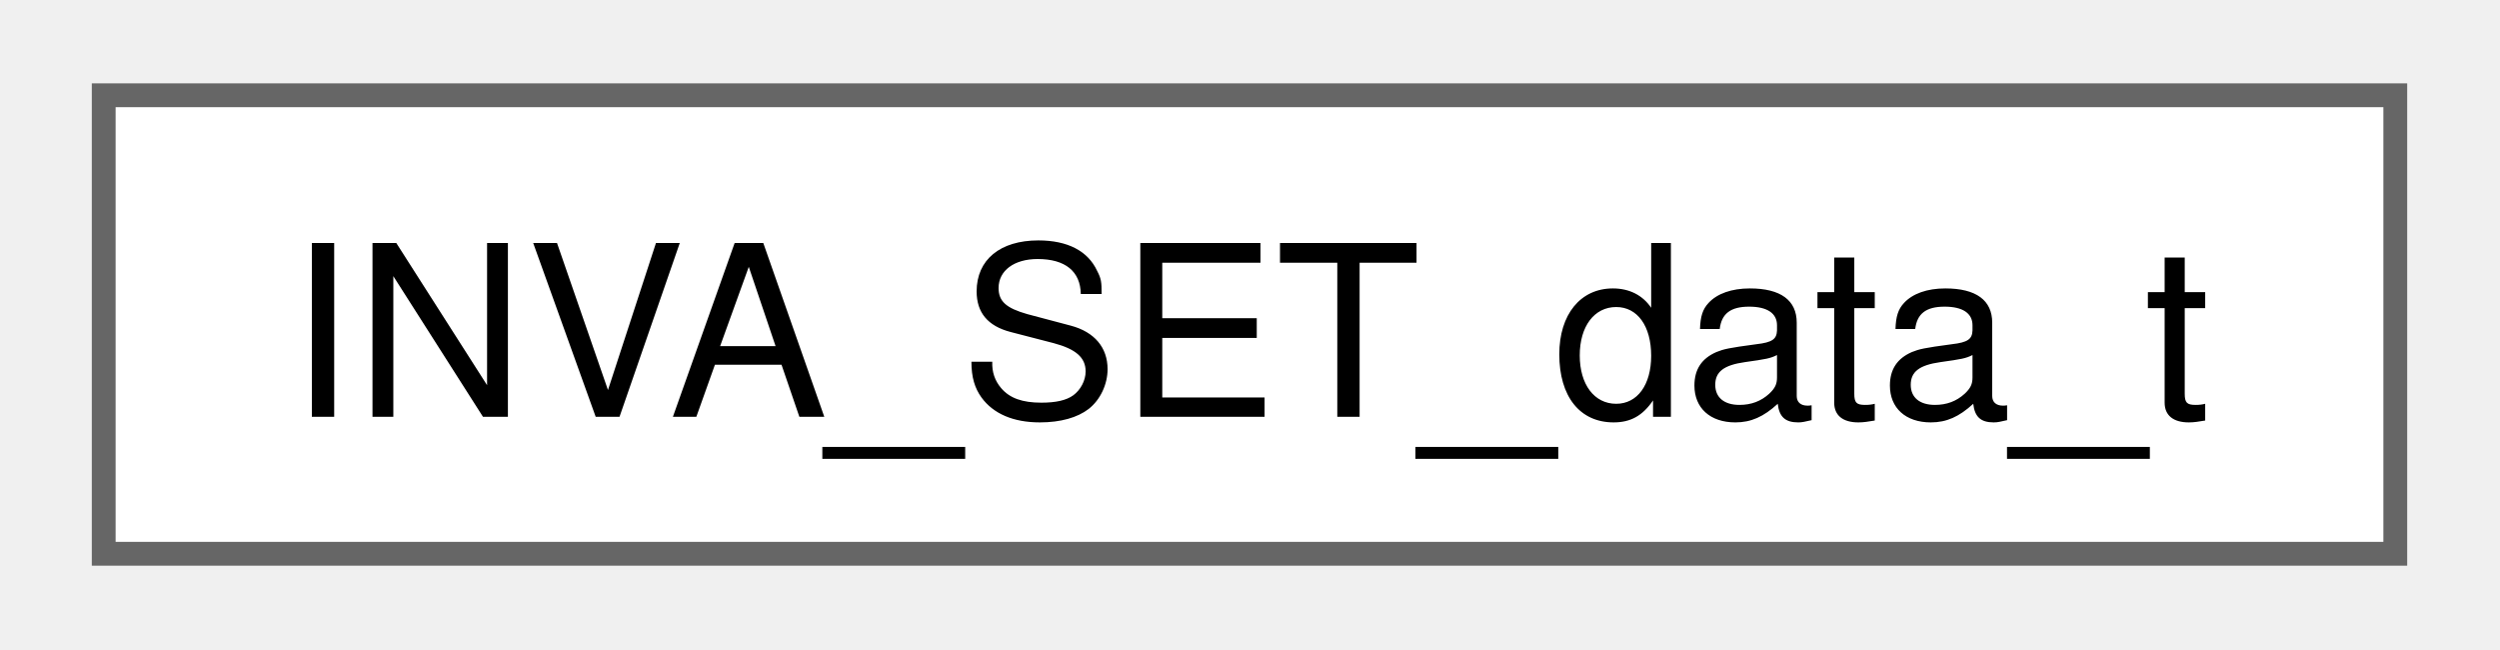
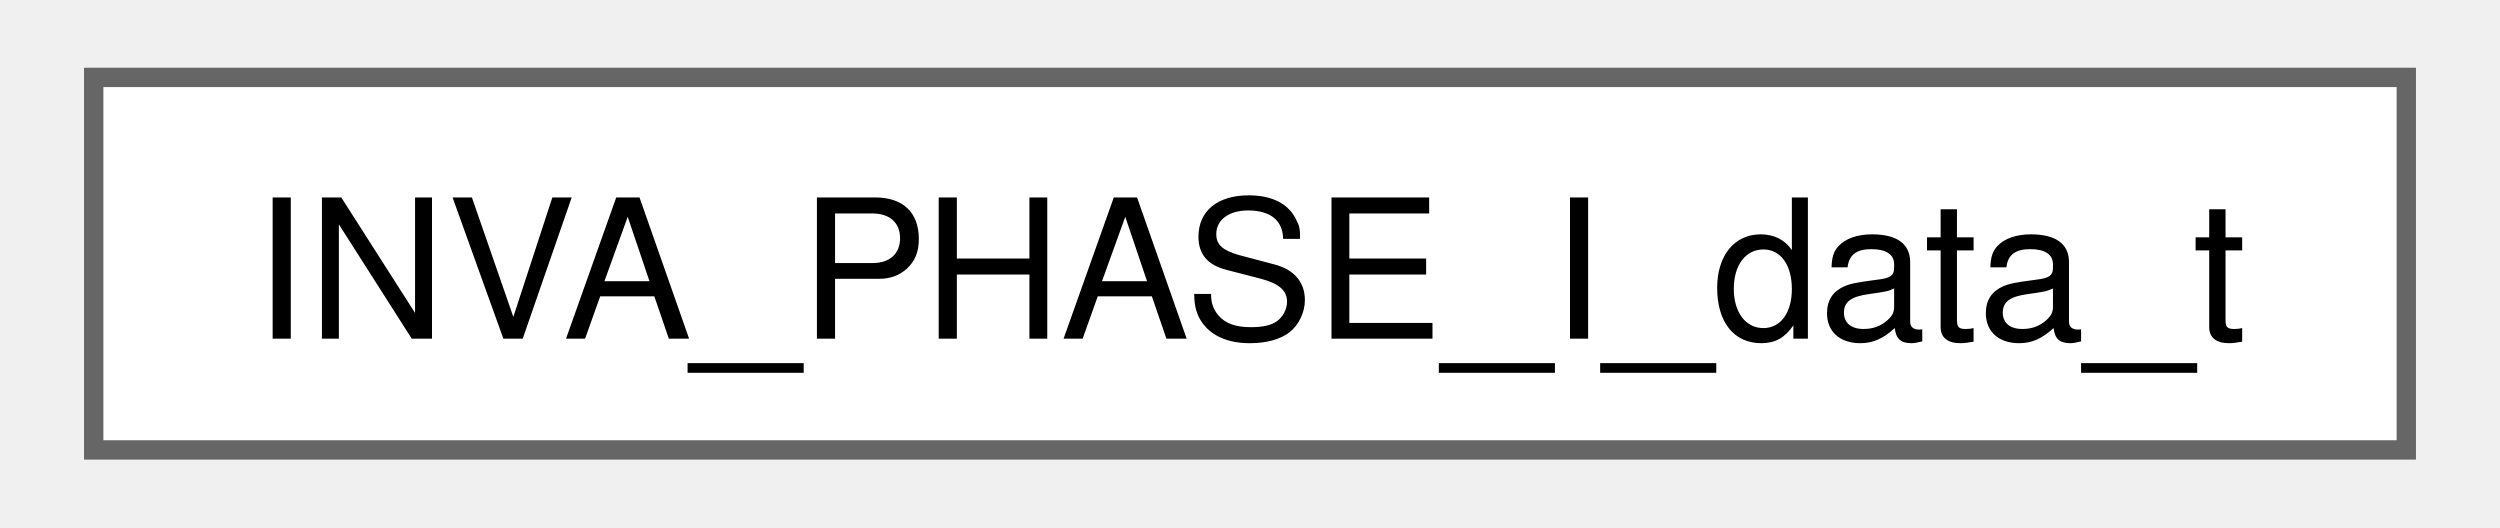
- <svg xmlns="http://www.w3.org/2000/svg" xmlns:xlink="http://www.w3.org/1999/xlink" width="104pt" height="27pt" viewBox="0.00 0.00 104.25 27.25">
+ <svg xmlns="http://www.w3.org/2000/svg" xmlns:xlink="http://www.w3.org/1999/xlink" width="128pt" height="27pt" viewBox="0.00 0.00 127.50 27.25">
  <g id="graph0" class="graph" transform="scale(1 1) rotate(0) translate(4 23.25)">
    <g id="Node000000" class="node">
      <g id="a_Node000000">
-         <a xlink:href="structINVA__SET__data__t.html" target="_top" xlink:title=" ">
-           <polygon fill="white" stroke="#666666" points="96.25,-19.25 0,-19.25 0,0 96.25,0 96.25,-19.25" />
-           <text text-anchor="middle" x="48.12" y="-5.75" font-family="Helvetica,sans-Serif" font-size="10.00">INVA_SET_data_t</text>
+         <a xlink:href="structINVA__PHASE__I__data__t.html" target="_top" xlink:title=" ">
+           <polygon fill="white" stroke="#666666" points="119.5,-19.25 0,-19.25 0,0 119.5,0 119.5,-19.25" />
+           <text text-anchor="middle" x="59.75" y="-5.75" font-family="Helvetica,sans-Serif" font-size="10.00">INVA_PHASE_I_data_t</text>
        </a>
      </g>
    </g>
  </g>
</svg>
